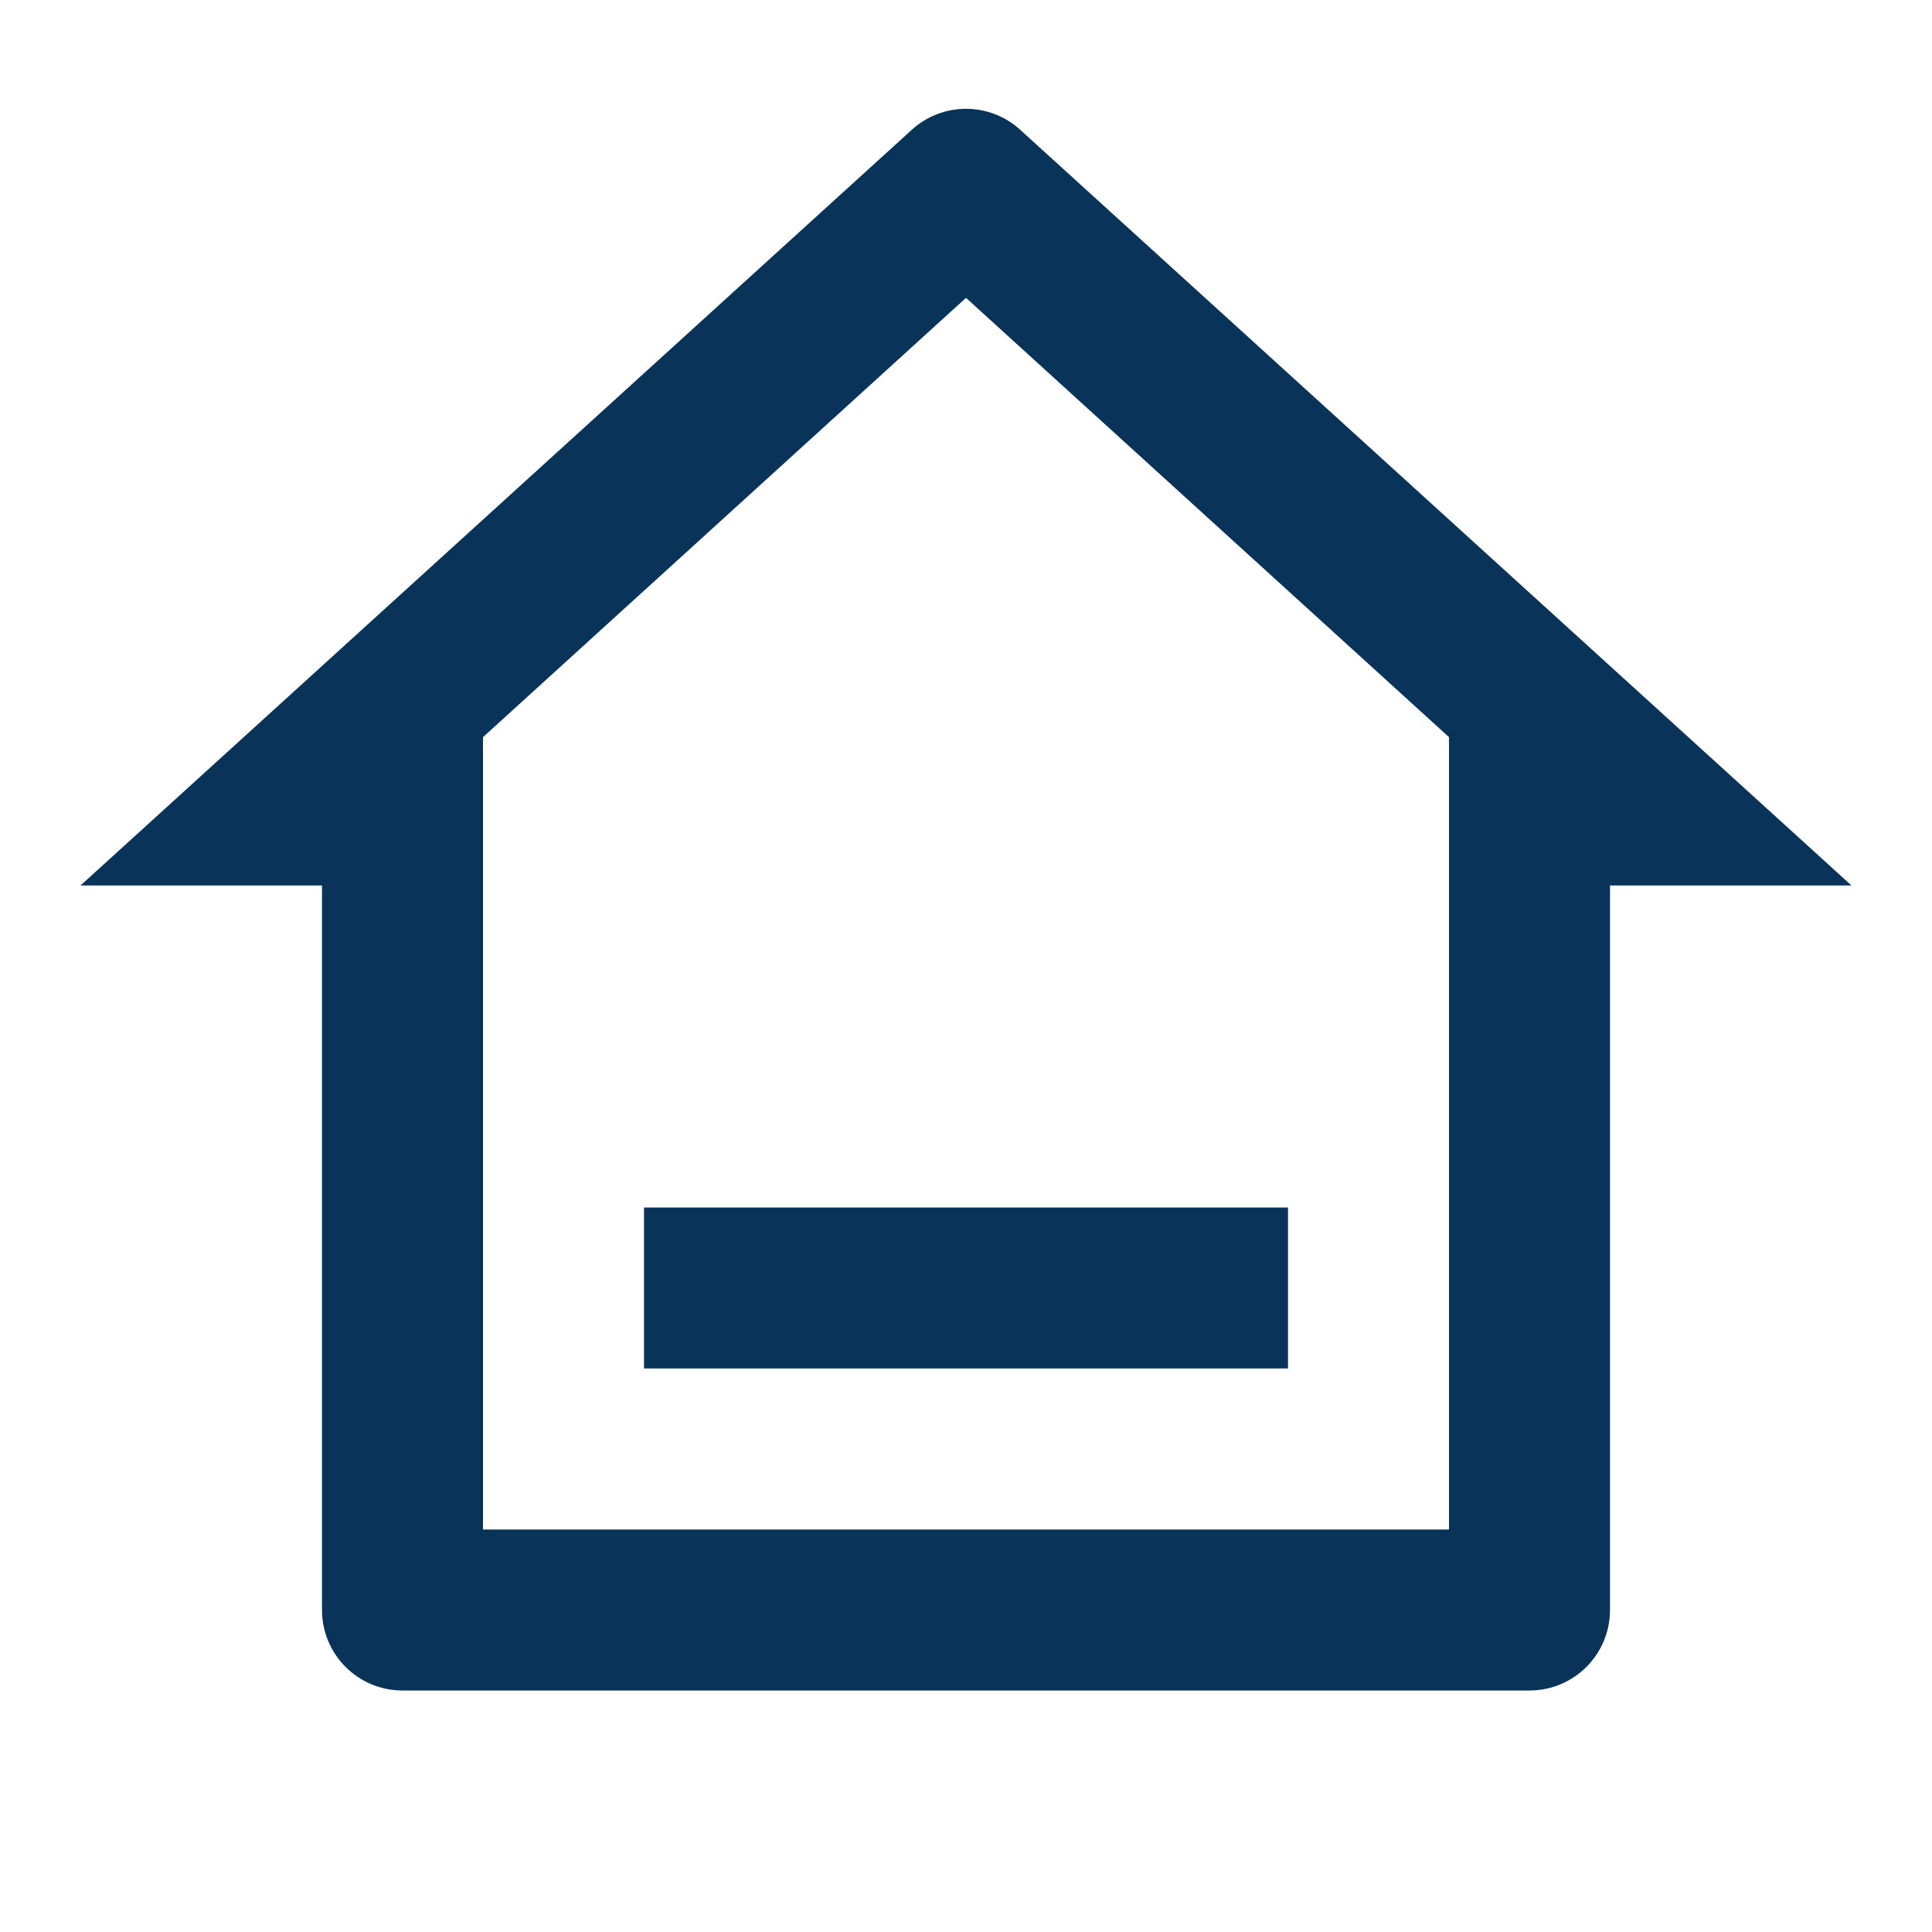
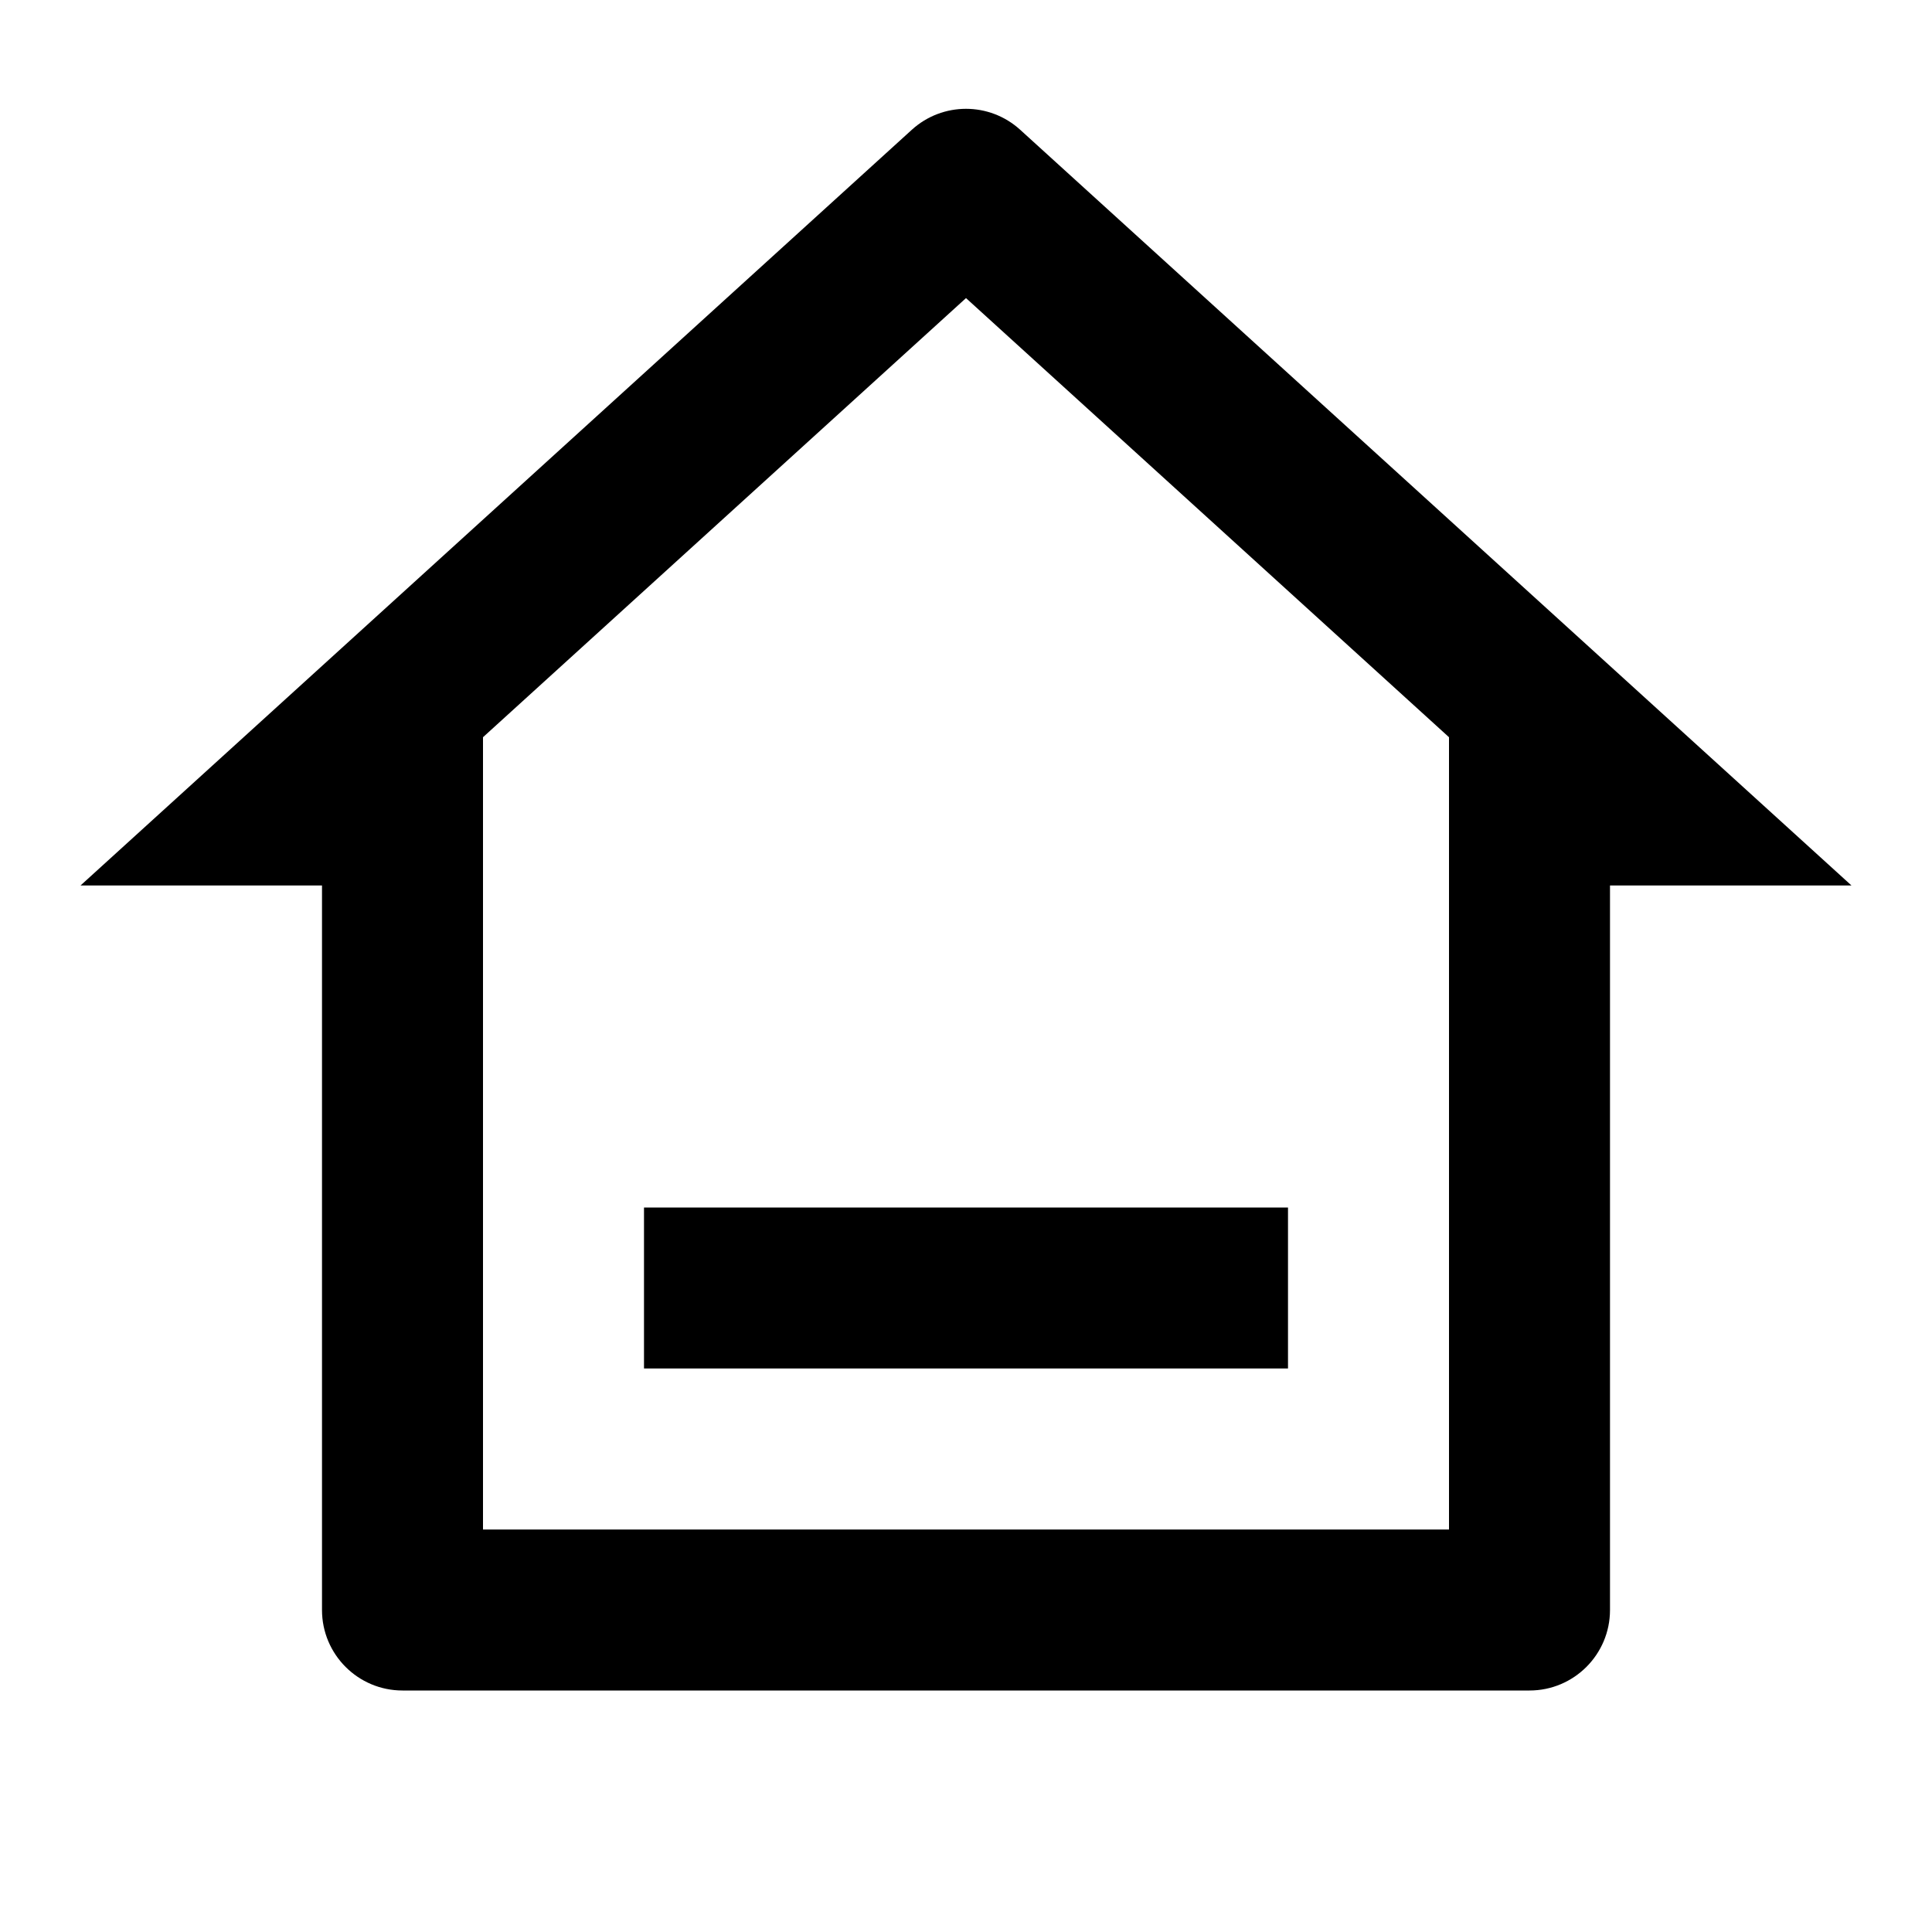
- <svg xmlns="http://www.w3.org/2000/svg" id="Group_20706" data-name="Group 20706" width="24" height="24" viewBox="0 0 24 24">
-   <path id="Path_33537" data-name="Path 33537" d="M0,0H24V24H0Z" fill="none" />
-   <path id="Path_33538" data-name="Path 33538" d="M19,21H5a1,1,0,0,1-1-1V11H1L11.327,1.612a1,1,0,0,1,1.346,0L23,11H20v9A1,1,0,0,1,19,21ZM6,19H18V9.157L12,3.7,6,9.157Zm2-4h8v2H8Z" fill="#093358" />
+ <svg xmlns="http://www.w3.org/2000/svg" viewBox="0 0 24 24">
+   <path d="M19 21H5C4.448 21 4 20.552 4 20V11L1 11L11.327 1.612C11.709 1.265 12.291 1.265 12.673 1.612L23 11L20 11V20C20 20.552 19.552 21 19 21ZM6 19H18V9.158L12 3.703L6 9.158V19ZM8 15H16V17H8V15Z" />
</svg>
